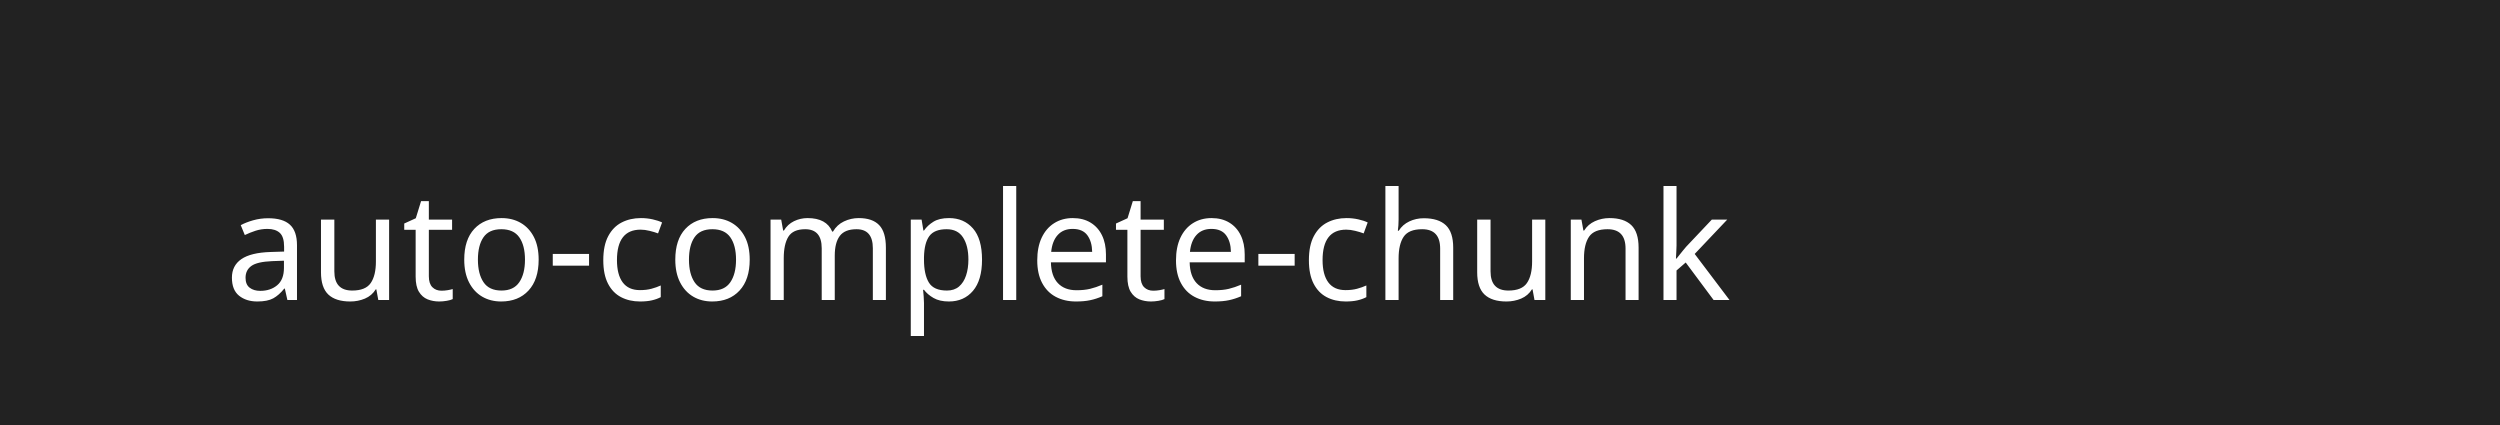
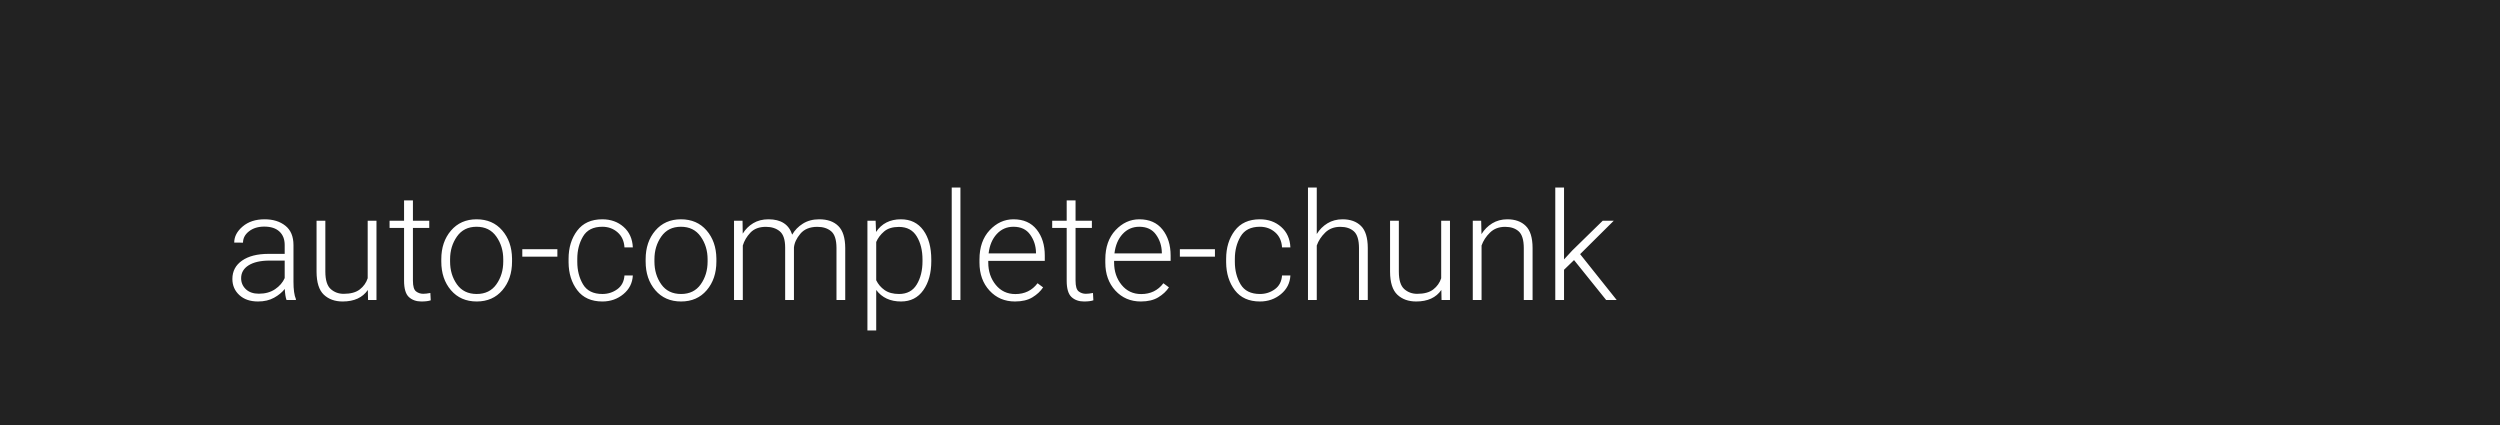
<svg xmlns="http://www.w3.org/2000/svg" width="1000" height="170">
  <style type="text/css">
-         text {font-size: 60px; font-family: 'Source Sans Pro'; font-weight: 300;}
+         text {font-size: 60px; font-family: 'Roboto'; font-weight: 300;}
    </style>
  <g>
    <rect x="0" y="0" width="100%" height="100%" fill="#222" />
  </g>
  <g fill="#FFF">
    <text x="90" y="120">auto-complete-chunk</text>
  </g>
</svg>
